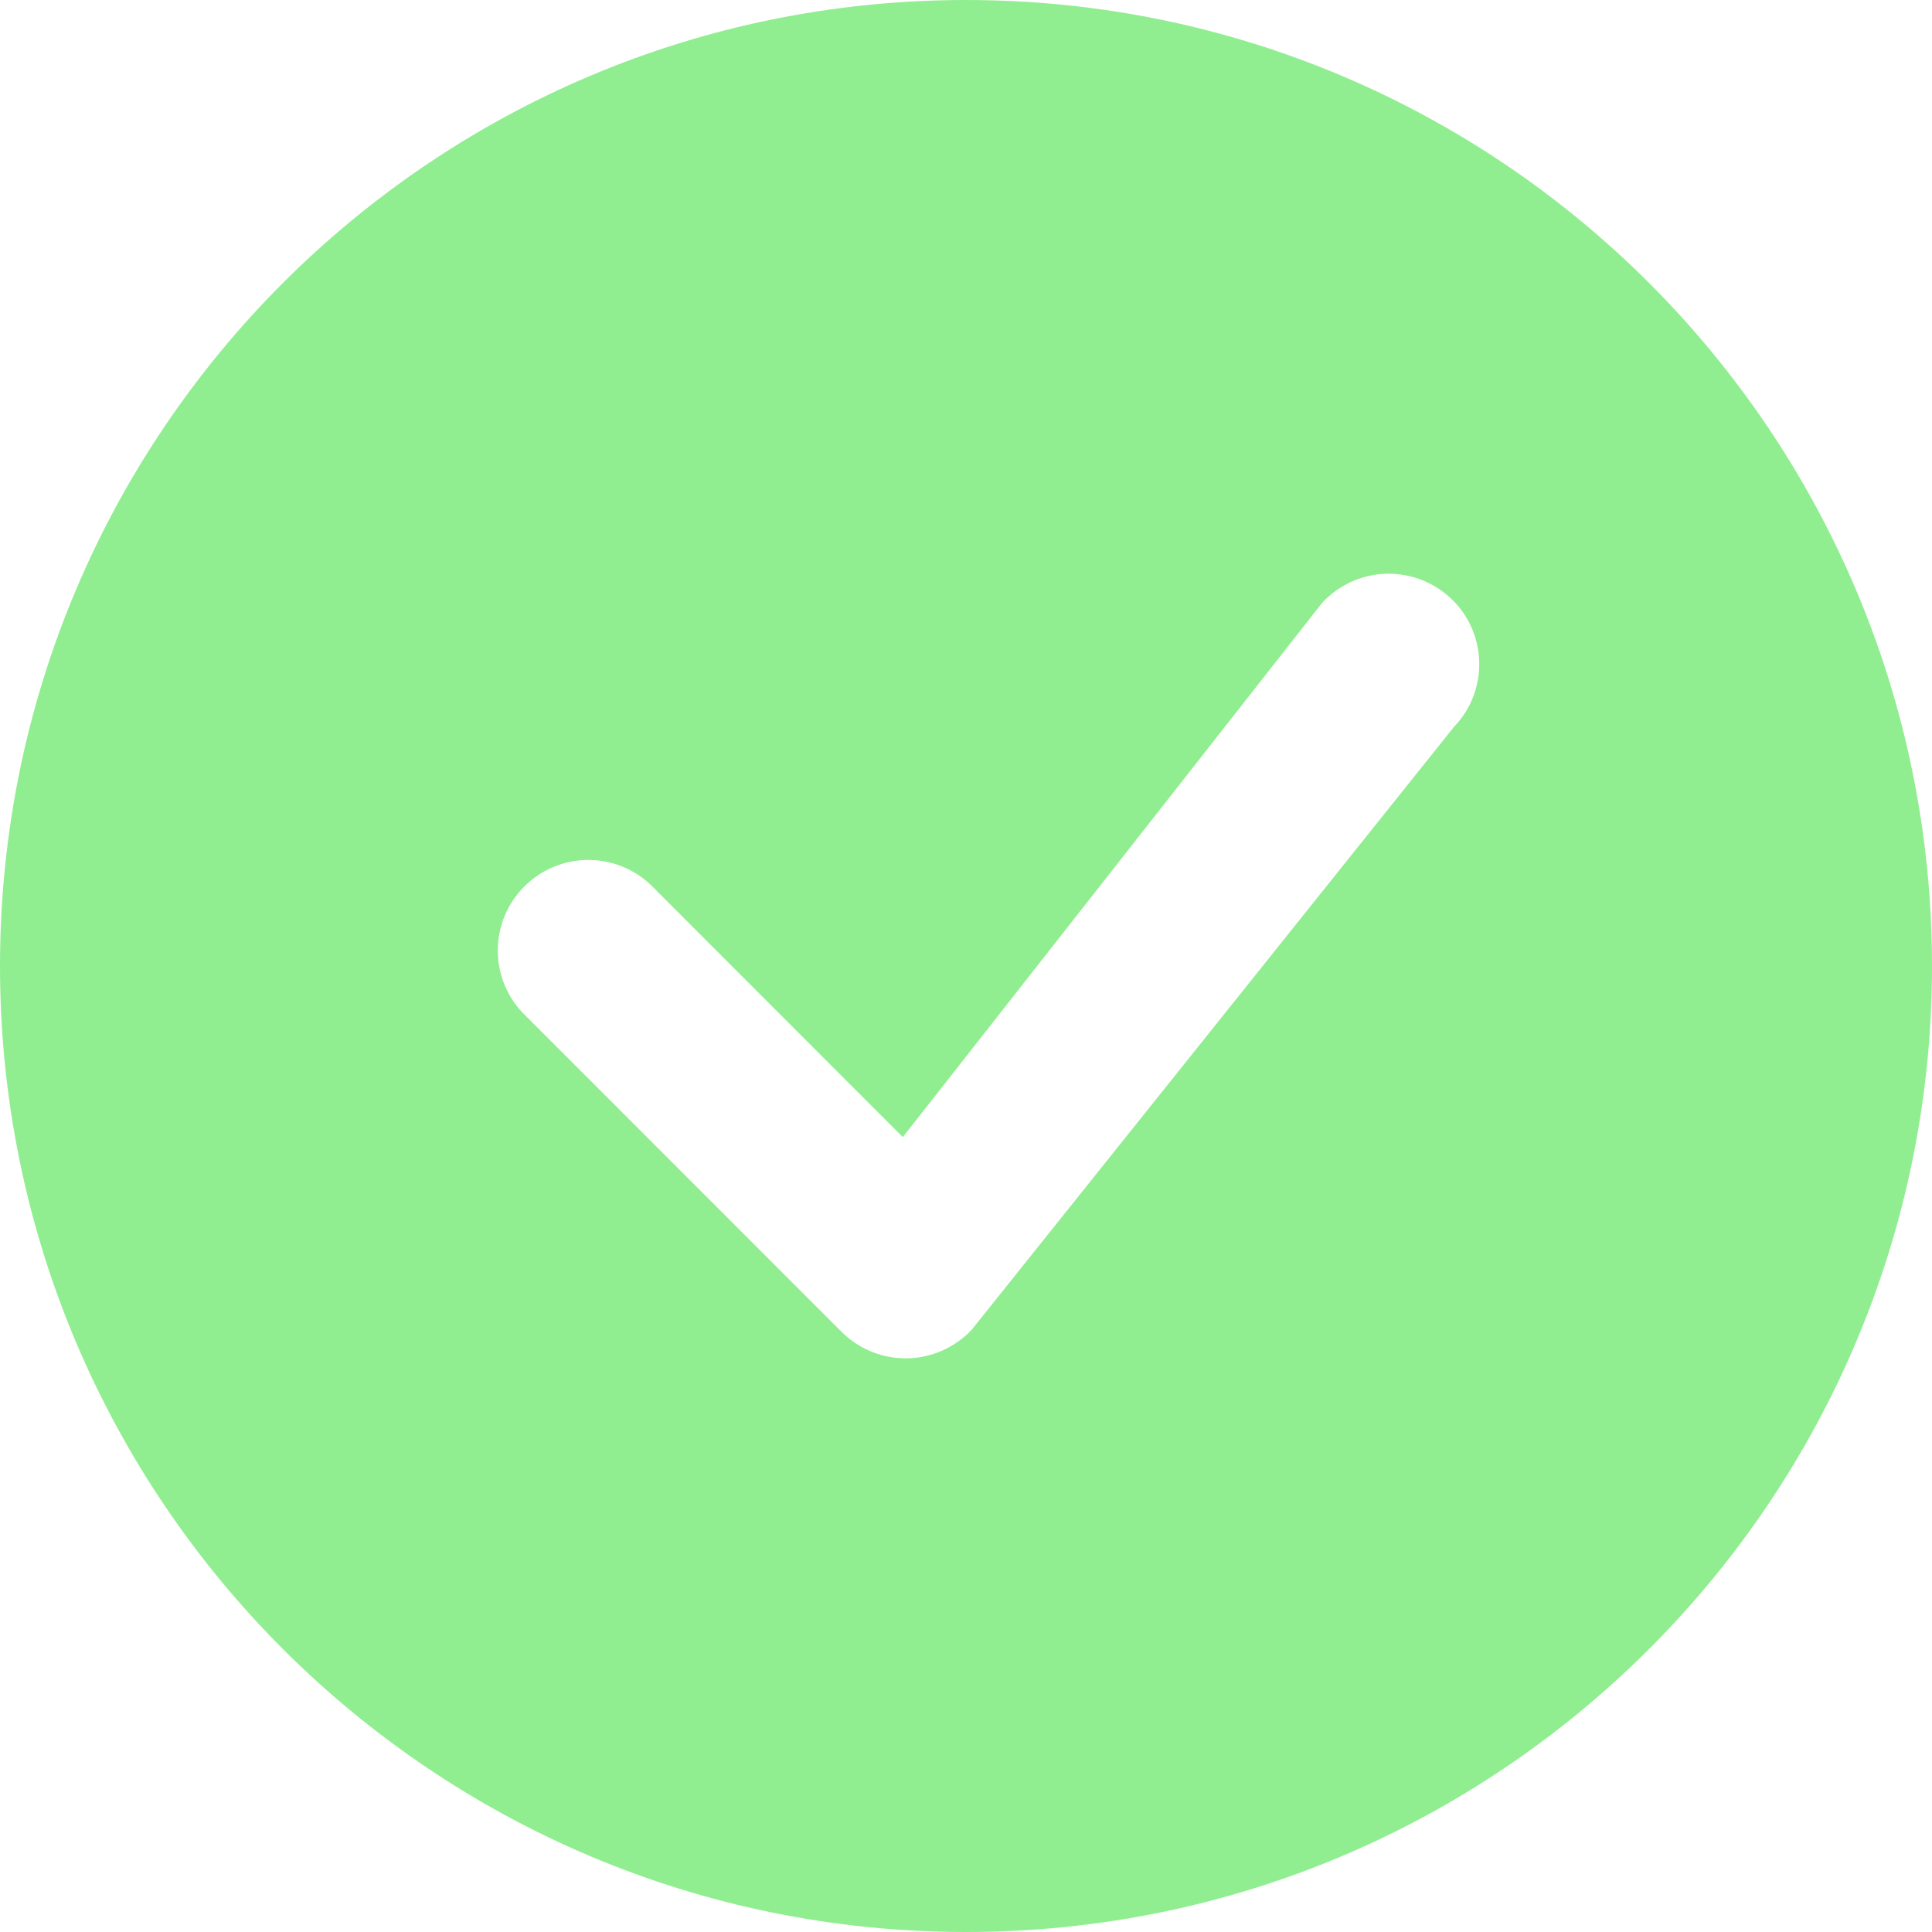
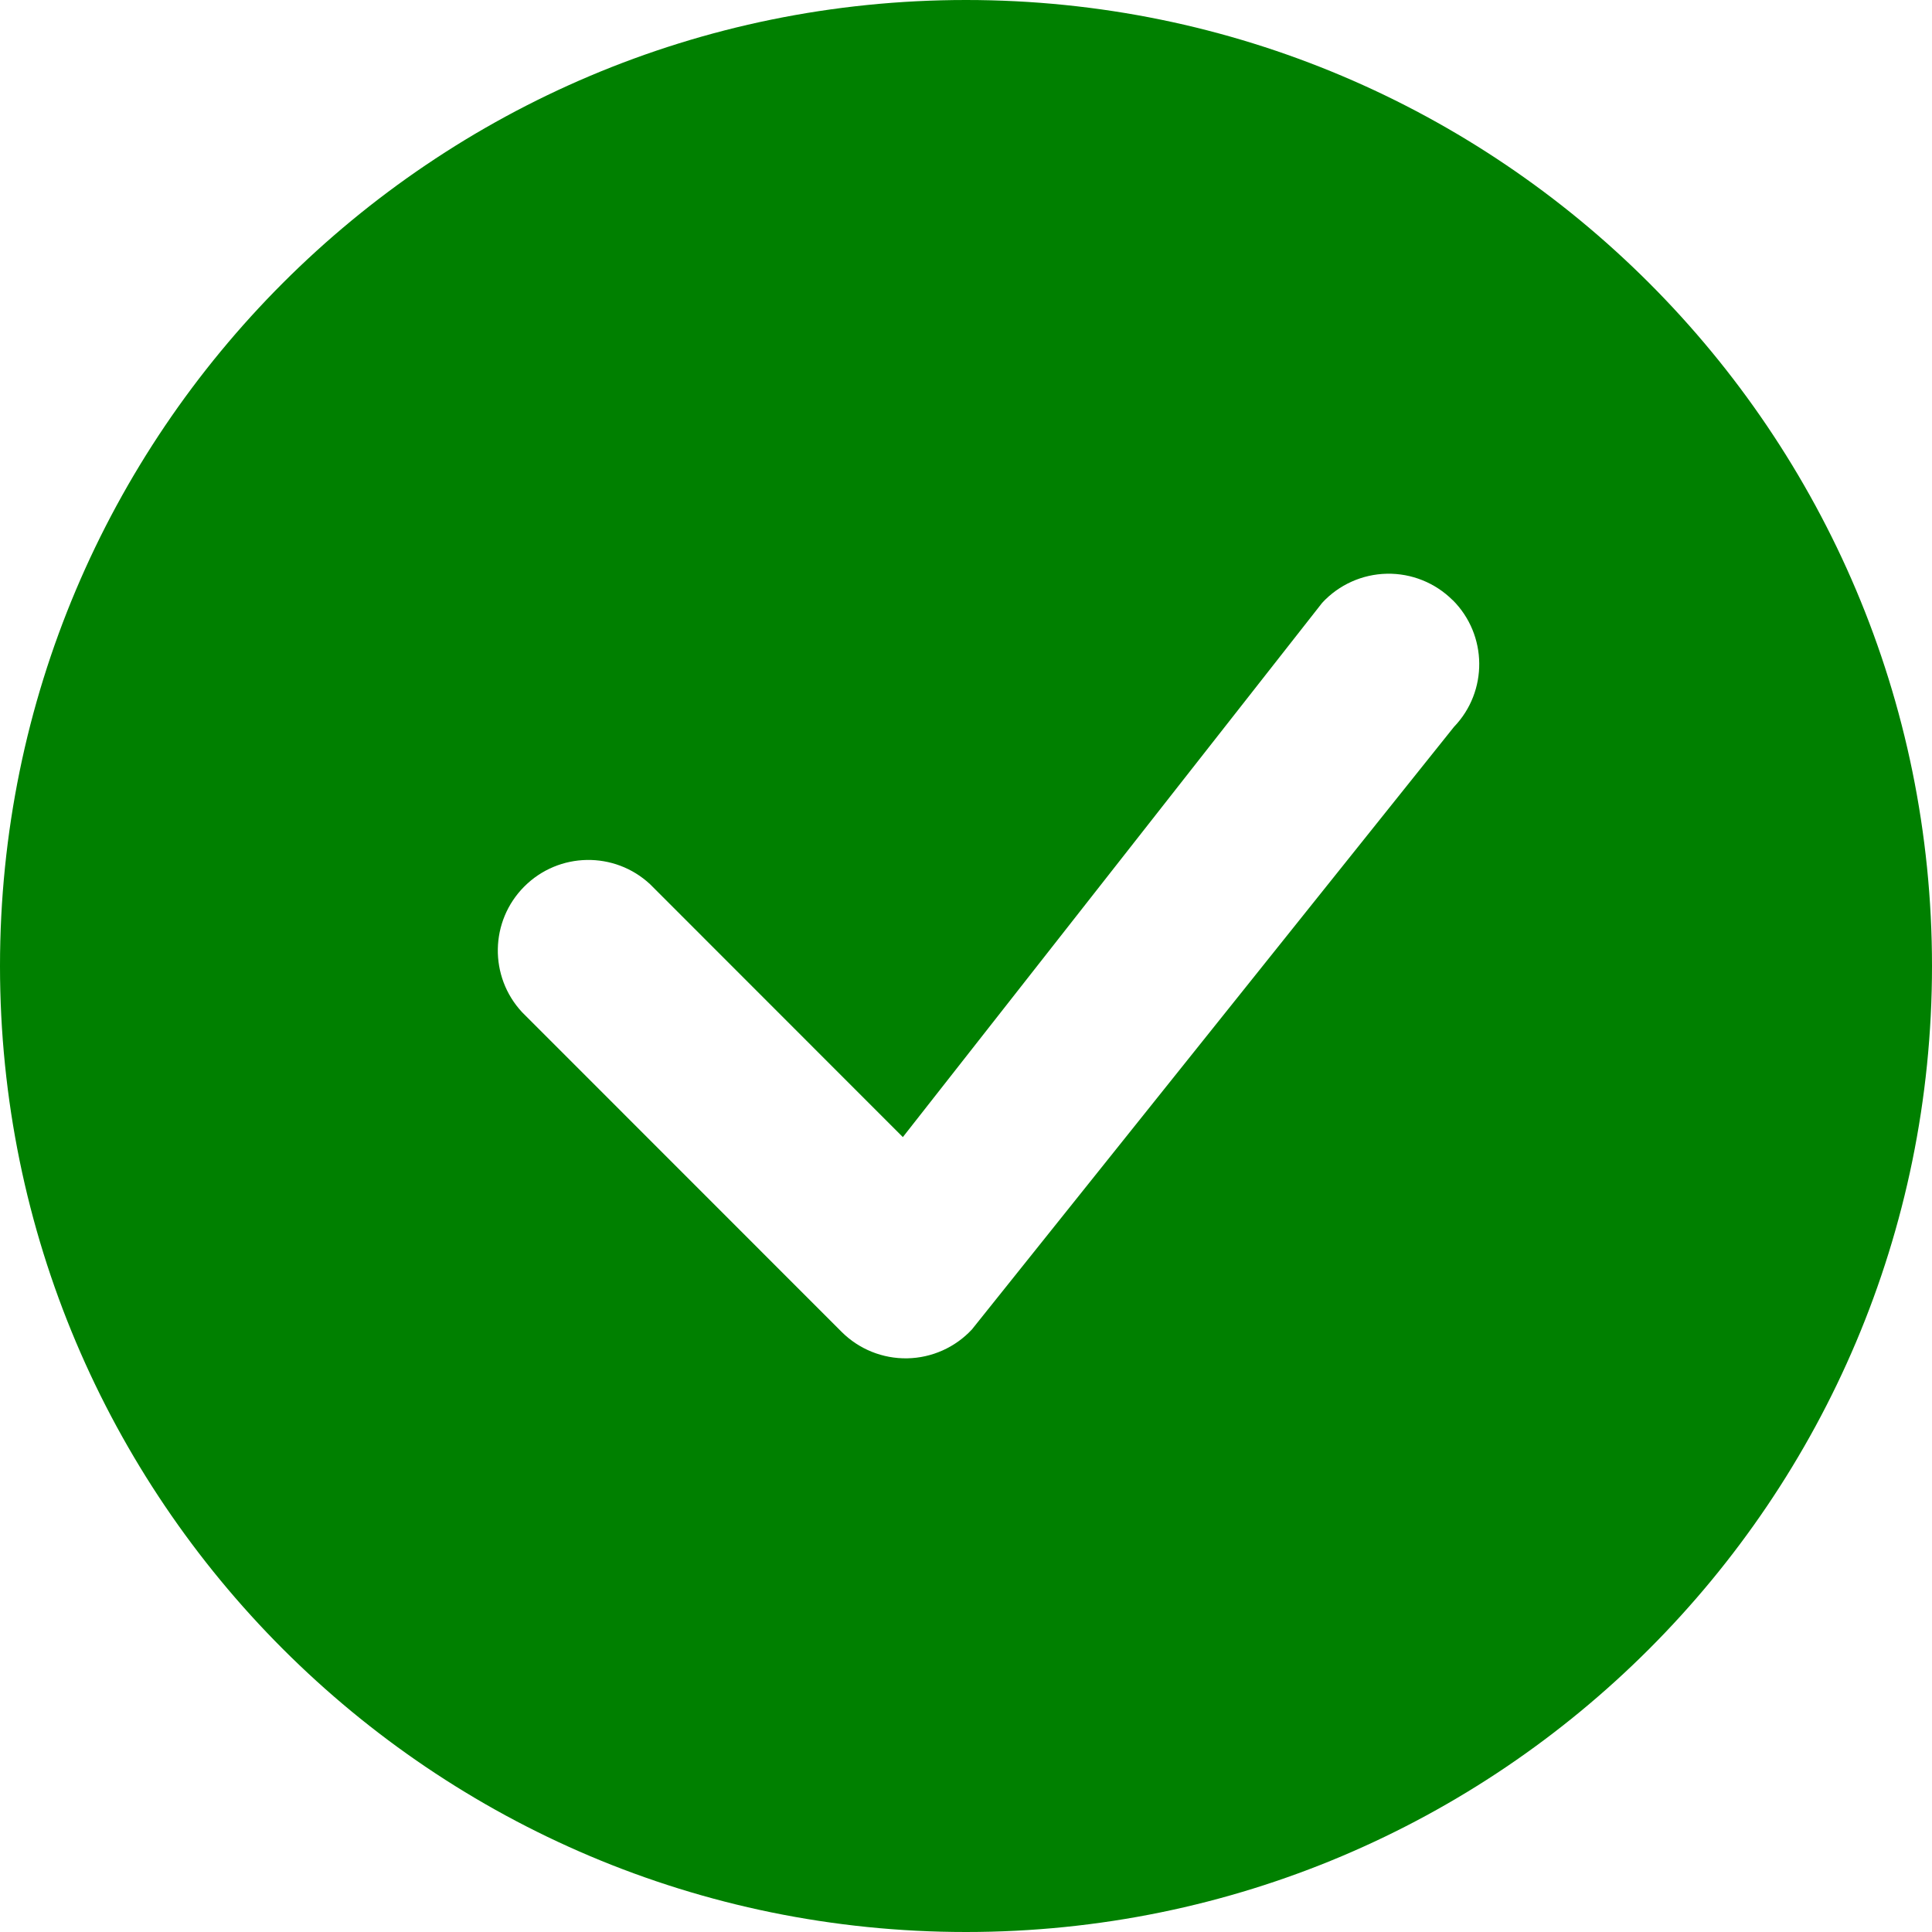
- <svg xmlns="http://www.w3.org/2000/svg" width="16" height="16" fill="lightgreen" class="bi bi-check-circle-fill" viewBox="0 0 16 16">
+ <svg xmlns="http://www.w3.org/2000/svg" width="16" height="16" fill="green" class="bi bi-check-circle-fill" viewBox="0 0 16 16">
  <path d="M16 8A8 8 0 1 1 0 8a8 8 0 0 1 16 0zm-3.97-3.03a.75.75 0 0 0-1.08.022L7.477 9.417 5.384 7.323a.75.75 0 0 0-1.06 1.06L6.97 11.03a.75.75 0 0 0 1.079-.02l3.992-4.99a.75.75 0 0 0-.01-1.05z" />
</svg>
